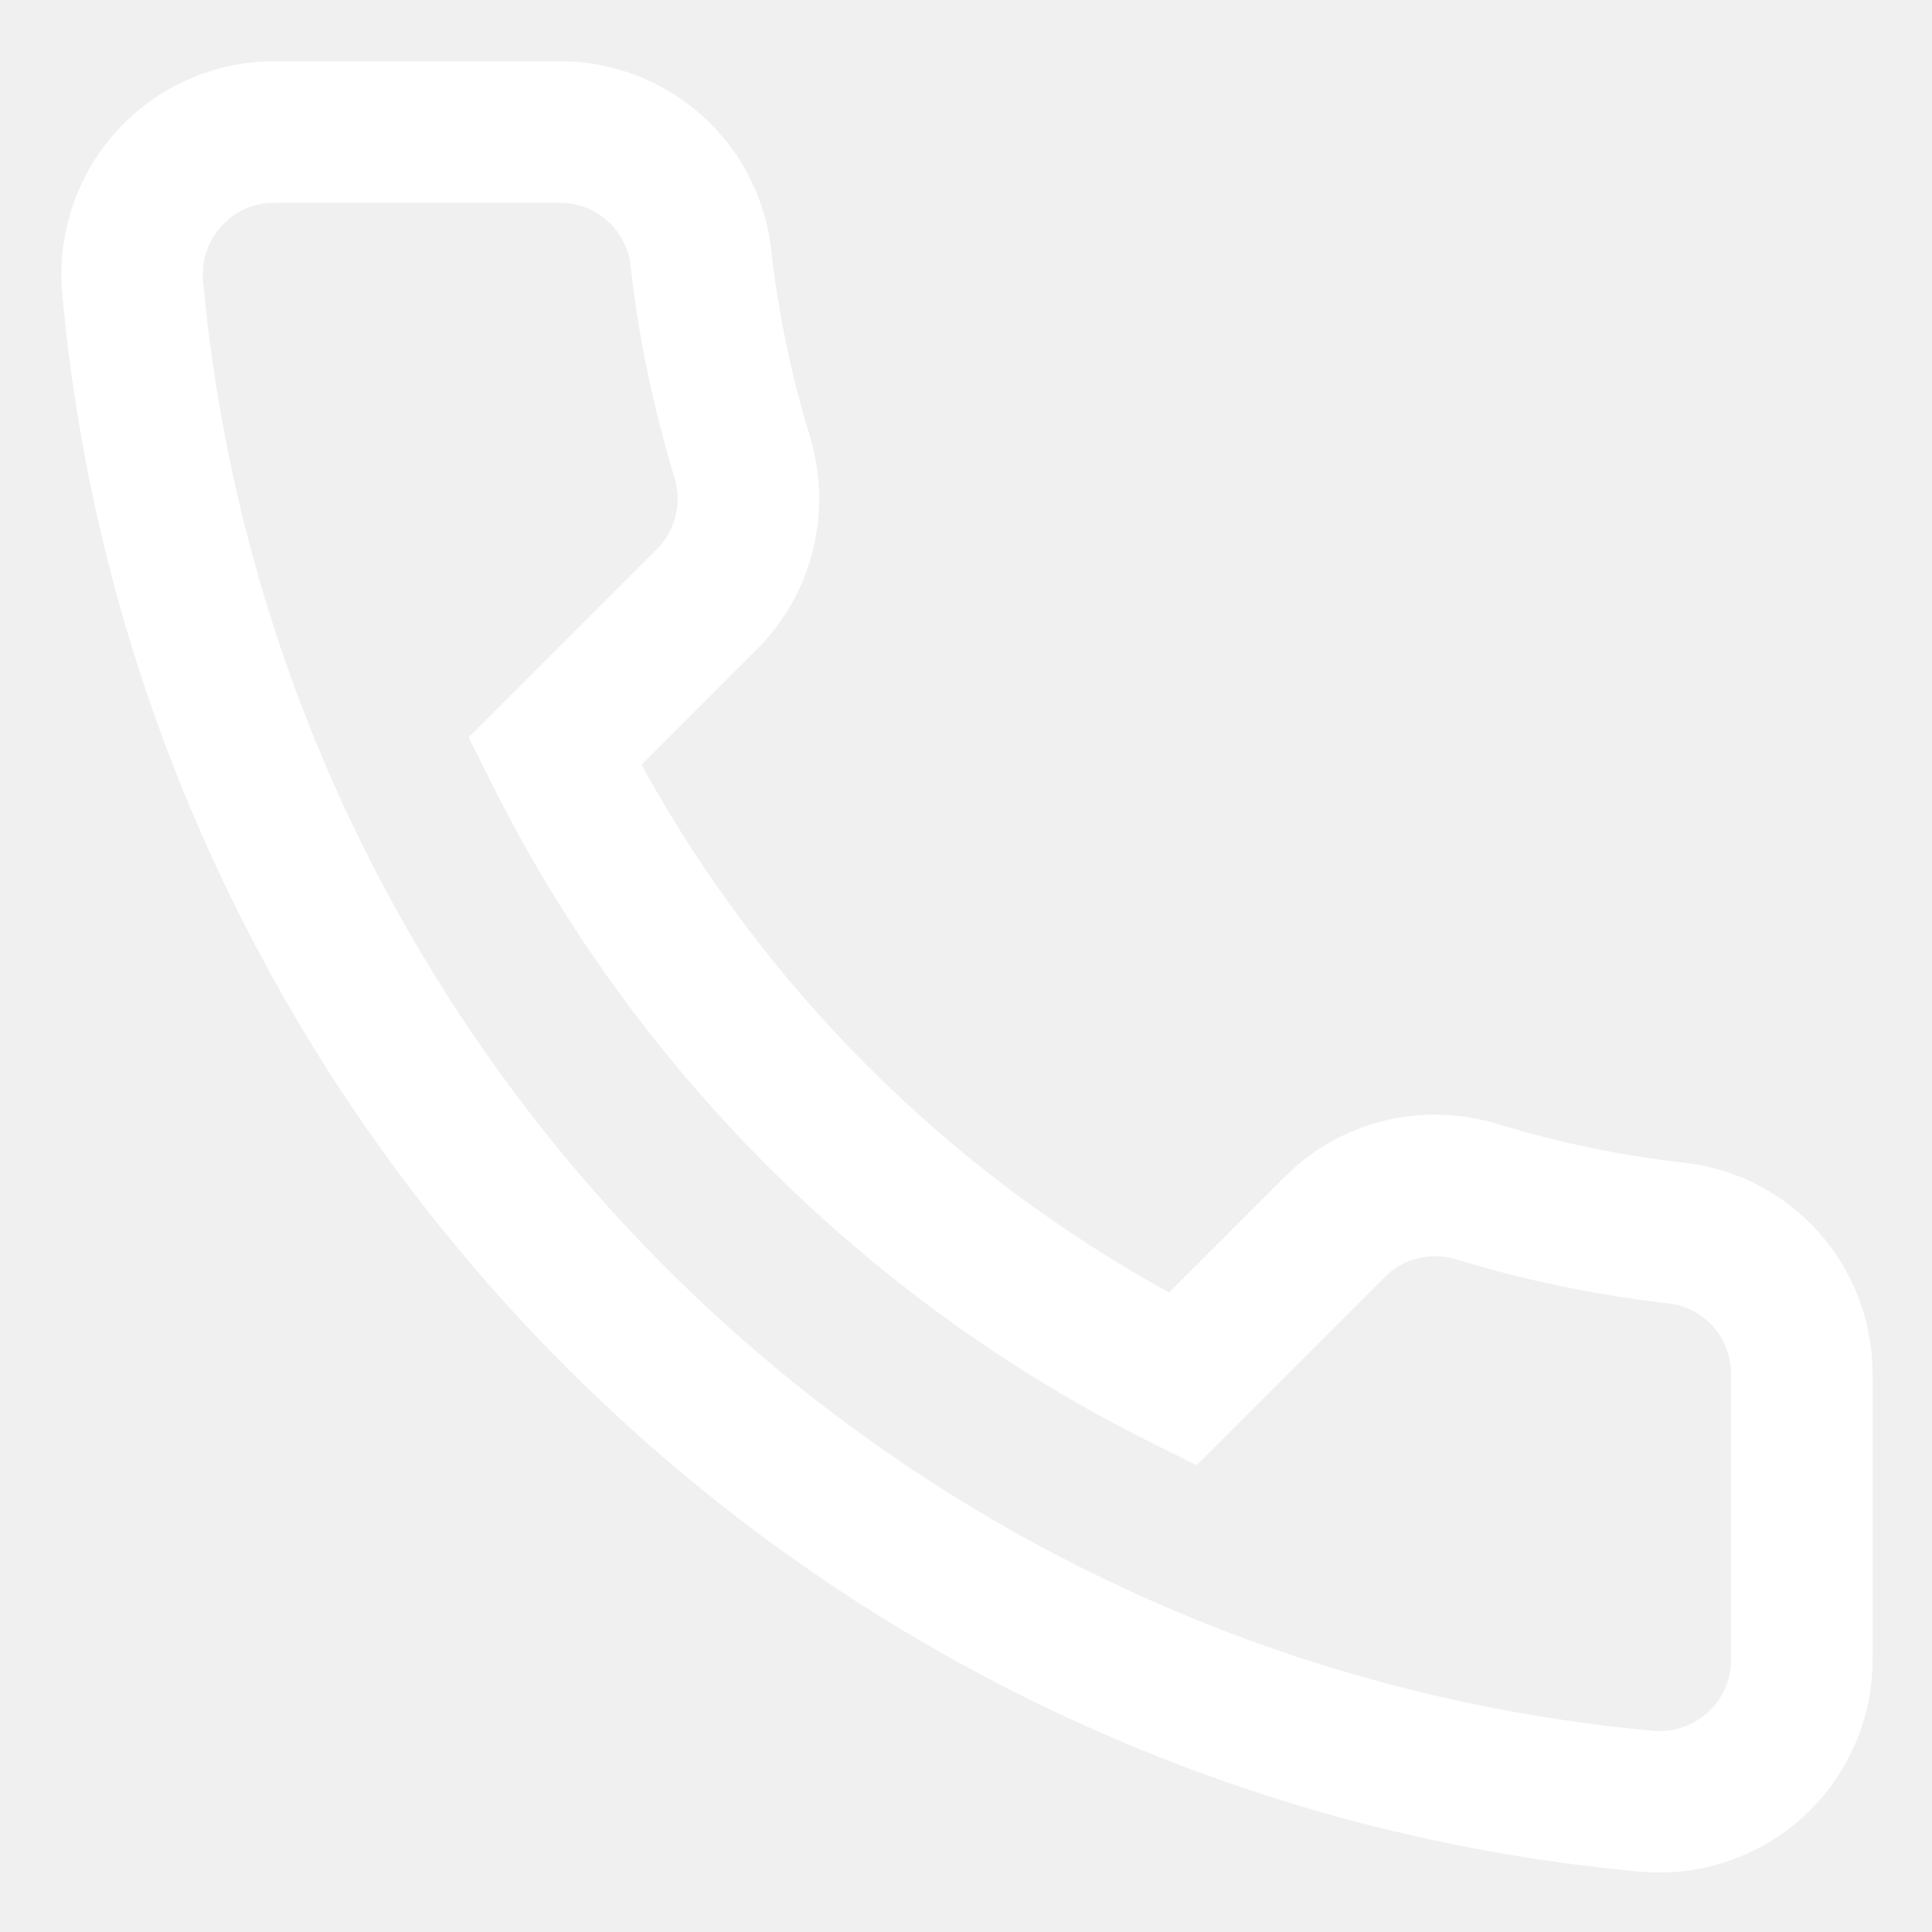
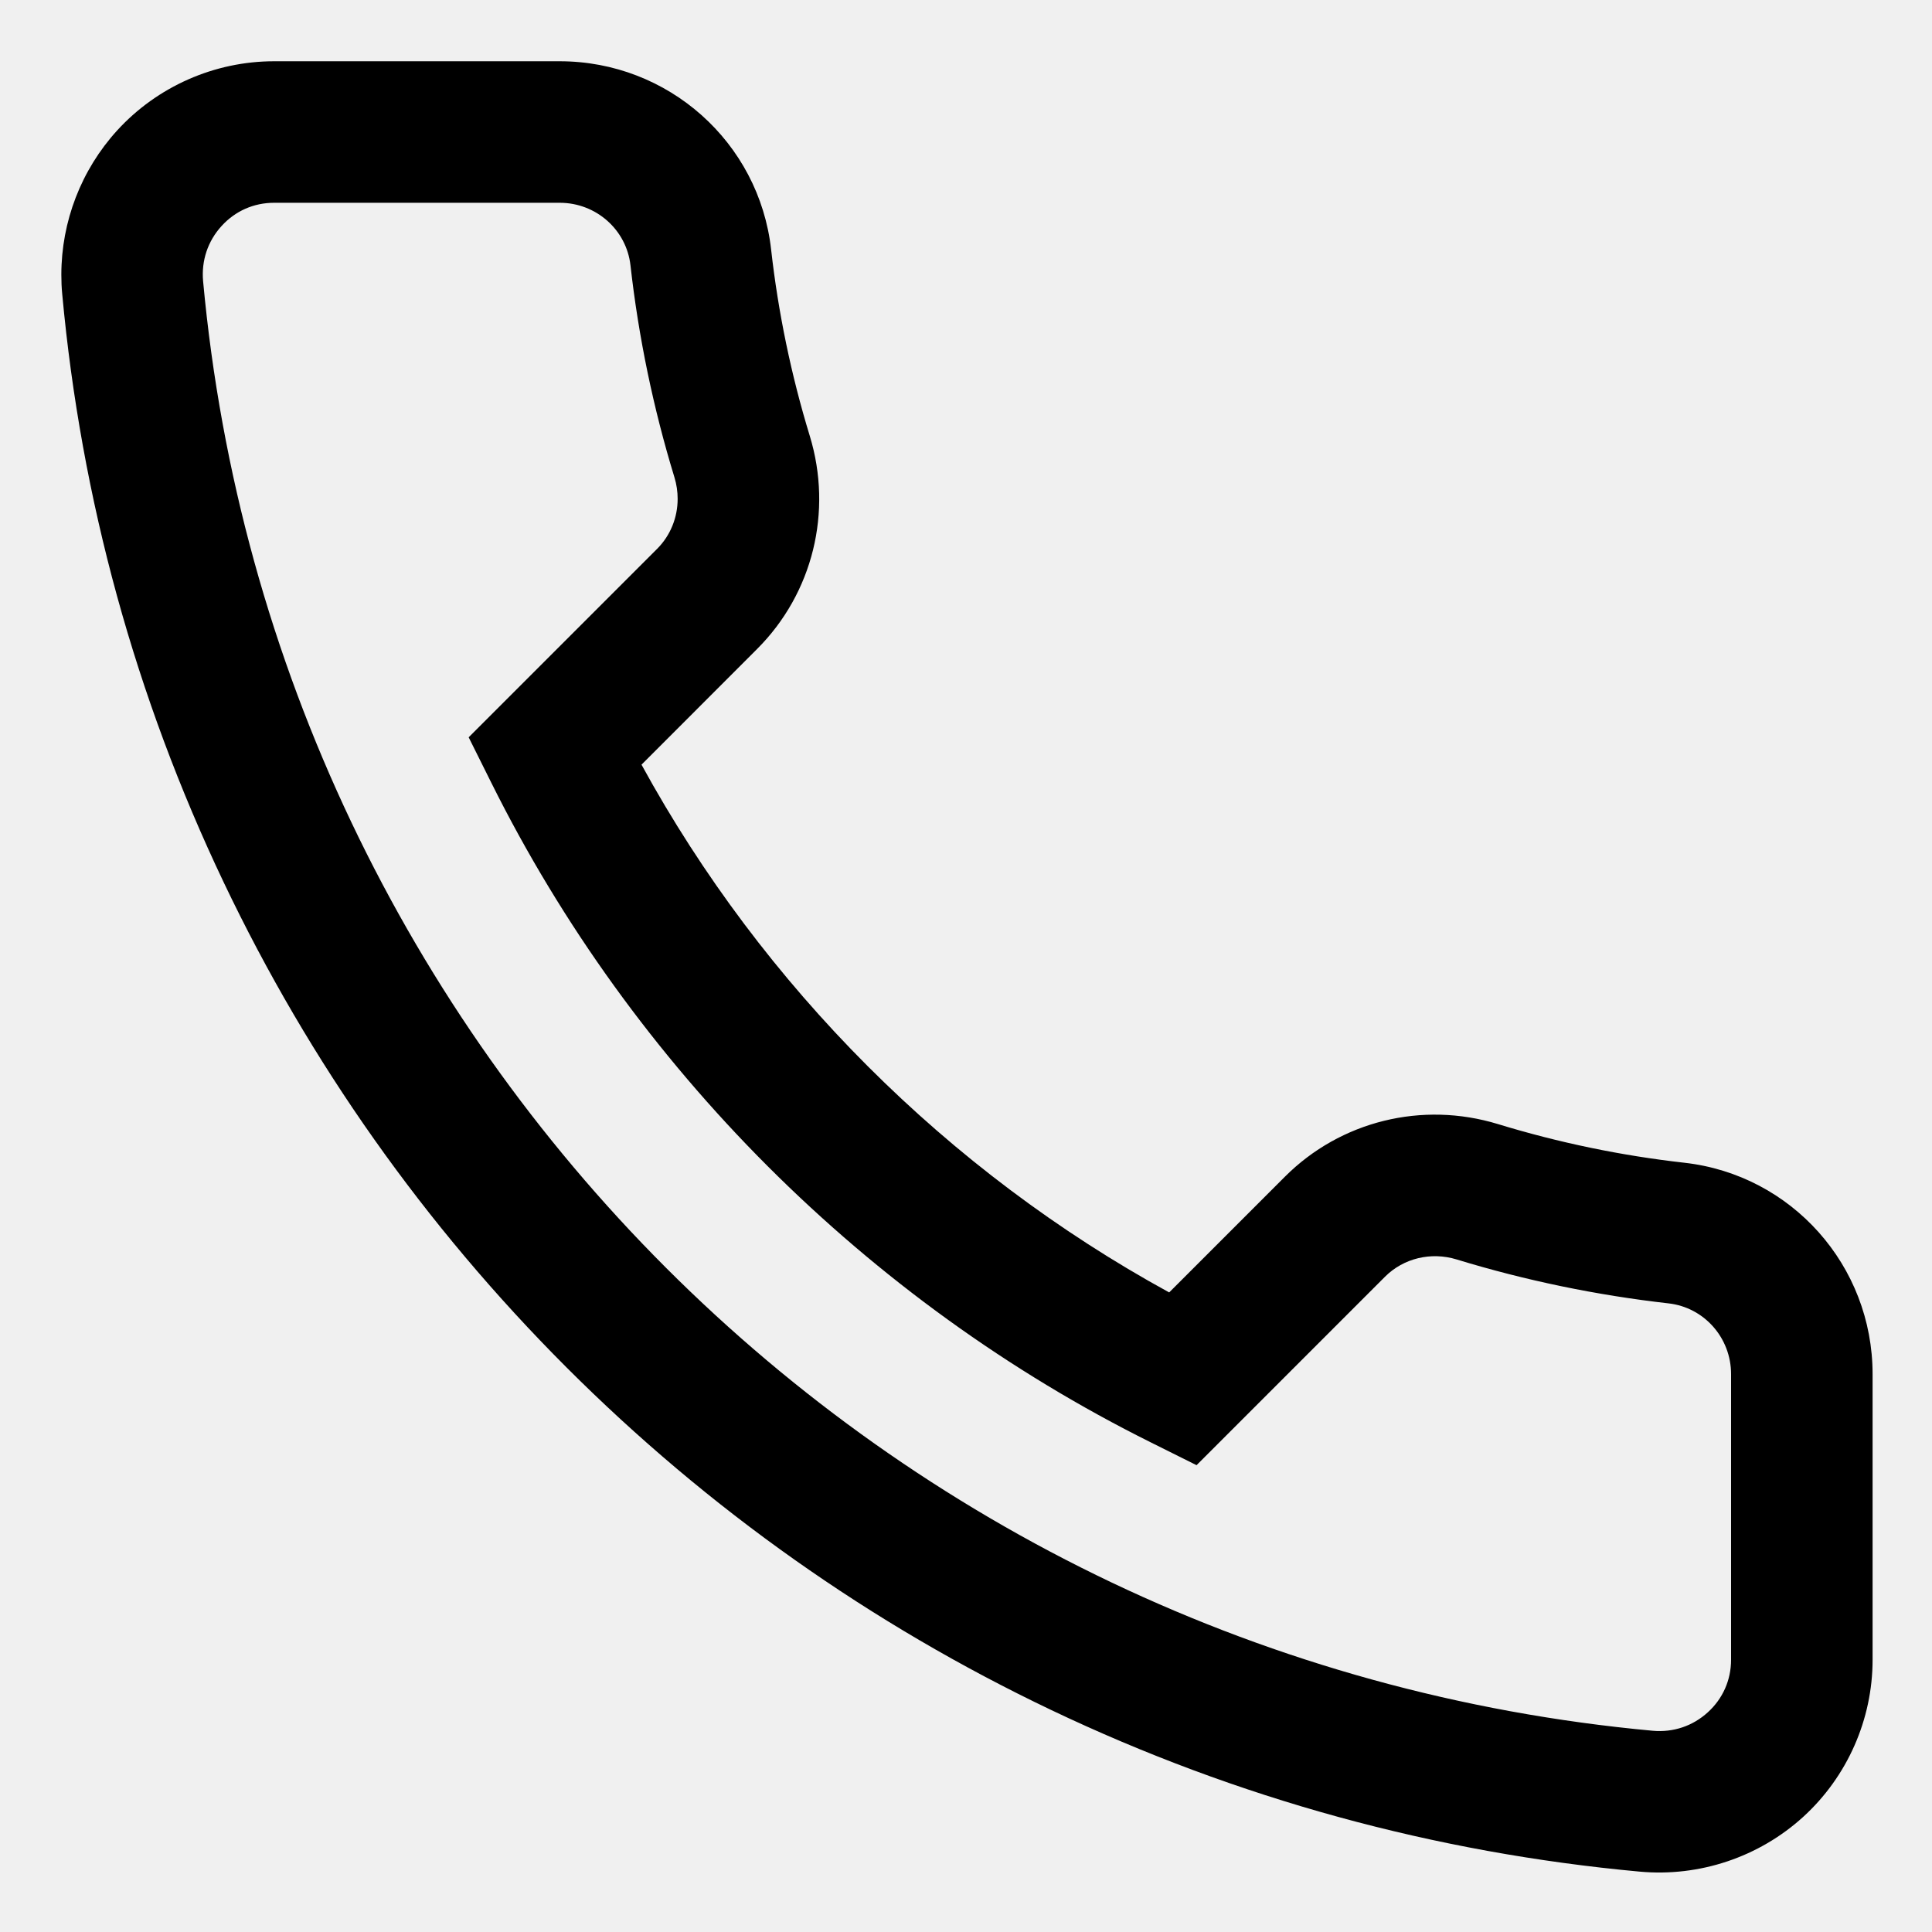
- <svg xmlns="http://www.w3.org/2000/svg" width="24" height="24" viewBox="0 0 24 24" fill="none">
+ <svg xmlns="http://www.w3.org/2000/svg" width="24" height="24" viewBox="0 0 24 24" fill="black">
  <g clip-path="url(#clip0_1_1278)">
-     <path d="M0.762 3.412C0.762 2.753 1.008 2.112 1.454 1.622C1.953 1.075 2.664 0.761 3.405 0.761L6.953 0.761C8.3 0.761 9.429 1.766 9.579 3.099C9.667 3.883 9.829 4.662 10.059 5.414C10.347 6.356 10.097 7.37 9.406 8.061L7.969 9.499C9.475 12.252 11.771 14.548 14.524 16.055L15.962 14.617C16.653 13.926 17.667 13.676 18.609 13.964C19.361 14.194 20.14 14.356 20.924 14.444C22.257 14.594 23.262 15.723 23.262 17.07L23.262 20.618C23.262 21.359 22.948 22.07 22.401 22.569C21.851 23.07 21.111 23.318 20.369 23.25C17.823 23.016 15.365 22.341 13.062 21.244C10.824 20.178 8.797 18.746 7.037 16.986C5.278 15.226 3.845 13.199 2.779 10.961C1.682 8.658 1.007 6.2 0.773 3.654C0.765 3.573 0.762 3.492 0.762 3.412ZM8.418 6.197C8.418 6.108 8.405 6.017 8.378 5.929C8.116 5.073 7.932 4.187 7.832 3.296C7.782 2.853 7.404 2.519 6.953 2.519L3.405 2.519C3.153 2.519 2.922 2.621 2.753 2.807C2.581 2.995 2.5 3.238 2.523 3.493C3.403 13.047 10.976 20.62 20.53 21.5C20.785 21.523 21.028 21.442 21.216 21.27C21.402 21.101 21.504 20.869 21.504 20.618L21.504 17.07C21.504 16.619 21.17 16.241 20.727 16.191C19.836 16.09 18.95 15.907 18.094 15.645C17.776 15.548 17.435 15.63 17.205 15.86L14.864 18.201L14.298 17.919C10.77 16.164 7.86 13.253 6.104 9.725L5.822 9.159L8.163 6.818C8.329 6.652 8.418 6.428 8.418 6.197Z" fill="white" />
+     <path d="M0.762 3.412C0.762 2.753 1.008 2.112 1.454 1.622C1.953 1.075 2.664 0.761 3.405 0.761L6.953 0.761C8.3 0.761 9.429 1.766 9.579 3.099C9.667 3.883 9.829 4.662 10.059 5.414C10.347 6.356 10.097 7.37 9.406 8.061L7.969 9.499C9.475 12.252 11.771 14.548 14.524 16.055L15.962 14.617C16.653 13.926 17.667 13.676 18.609 13.964C19.361 14.194 20.14 14.356 20.924 14.444C22.257 14.594 23.262 15.723 23.262 17.07L23.262 20.618C23.262 21.359 22.948 22.07 22.401 22.569C21.851 23.07 21.111 23.318 20.369 23.25C17.823 23.016 15.365 22.341 13.062 21.244C10.824 20.178 8.797 18.746 7.037 16.986C5.278 15.226 3.845 13.199 2.779 10.961C1.682 8.658 1.007 6.2 0.773 3.654C0.765 3.573 0.762 3.492 0.762 3.412ZM8.418 6.197C8.418 6.108 8.405 6.017 8.378 5.929C8.116 5.073 7.932 4.187 7.832 3.296C7.782 2.853 7.404 2.519 6.953 2.519L3.405 2.519C3.153 2.519 2.922 2.621 2.753 2.807C2.581 2.995 2.5 3.238 2.523 3.493C3.403 13.047 10.976 20.62 20.53 21.5C20.785 21.523 21.028 21.442 21.216 21.27C21.402 21.101 21.504 20.869 21.504 20.618L21.504 17.07C21.504 16.619 21.17 16.241 20.727 16.191C19.836 16.09 18.95 15.907 18.094 15.645C17.776 15.548 17.435 15.63 17.205 15.86L14.864 18.201L14.298 17.919C10.77 16.164 7.86 13.253 6.104 9.725L5.822 9.159L8.163 6.818C8.329 6.652 8.418 6.428 8.418 6.197Z" fill="black" />
  </g>
  <defs>
    <clipPath id="clip0_1_1278">
-       <rect width="24" height="24" fill="white" transform="translate(24) rotate(90)" />
+       <rect width="24" height="24" fill="black" transform="translate(24) rotate(90)" />
    </clipPath>
  </defs>
</svg>
